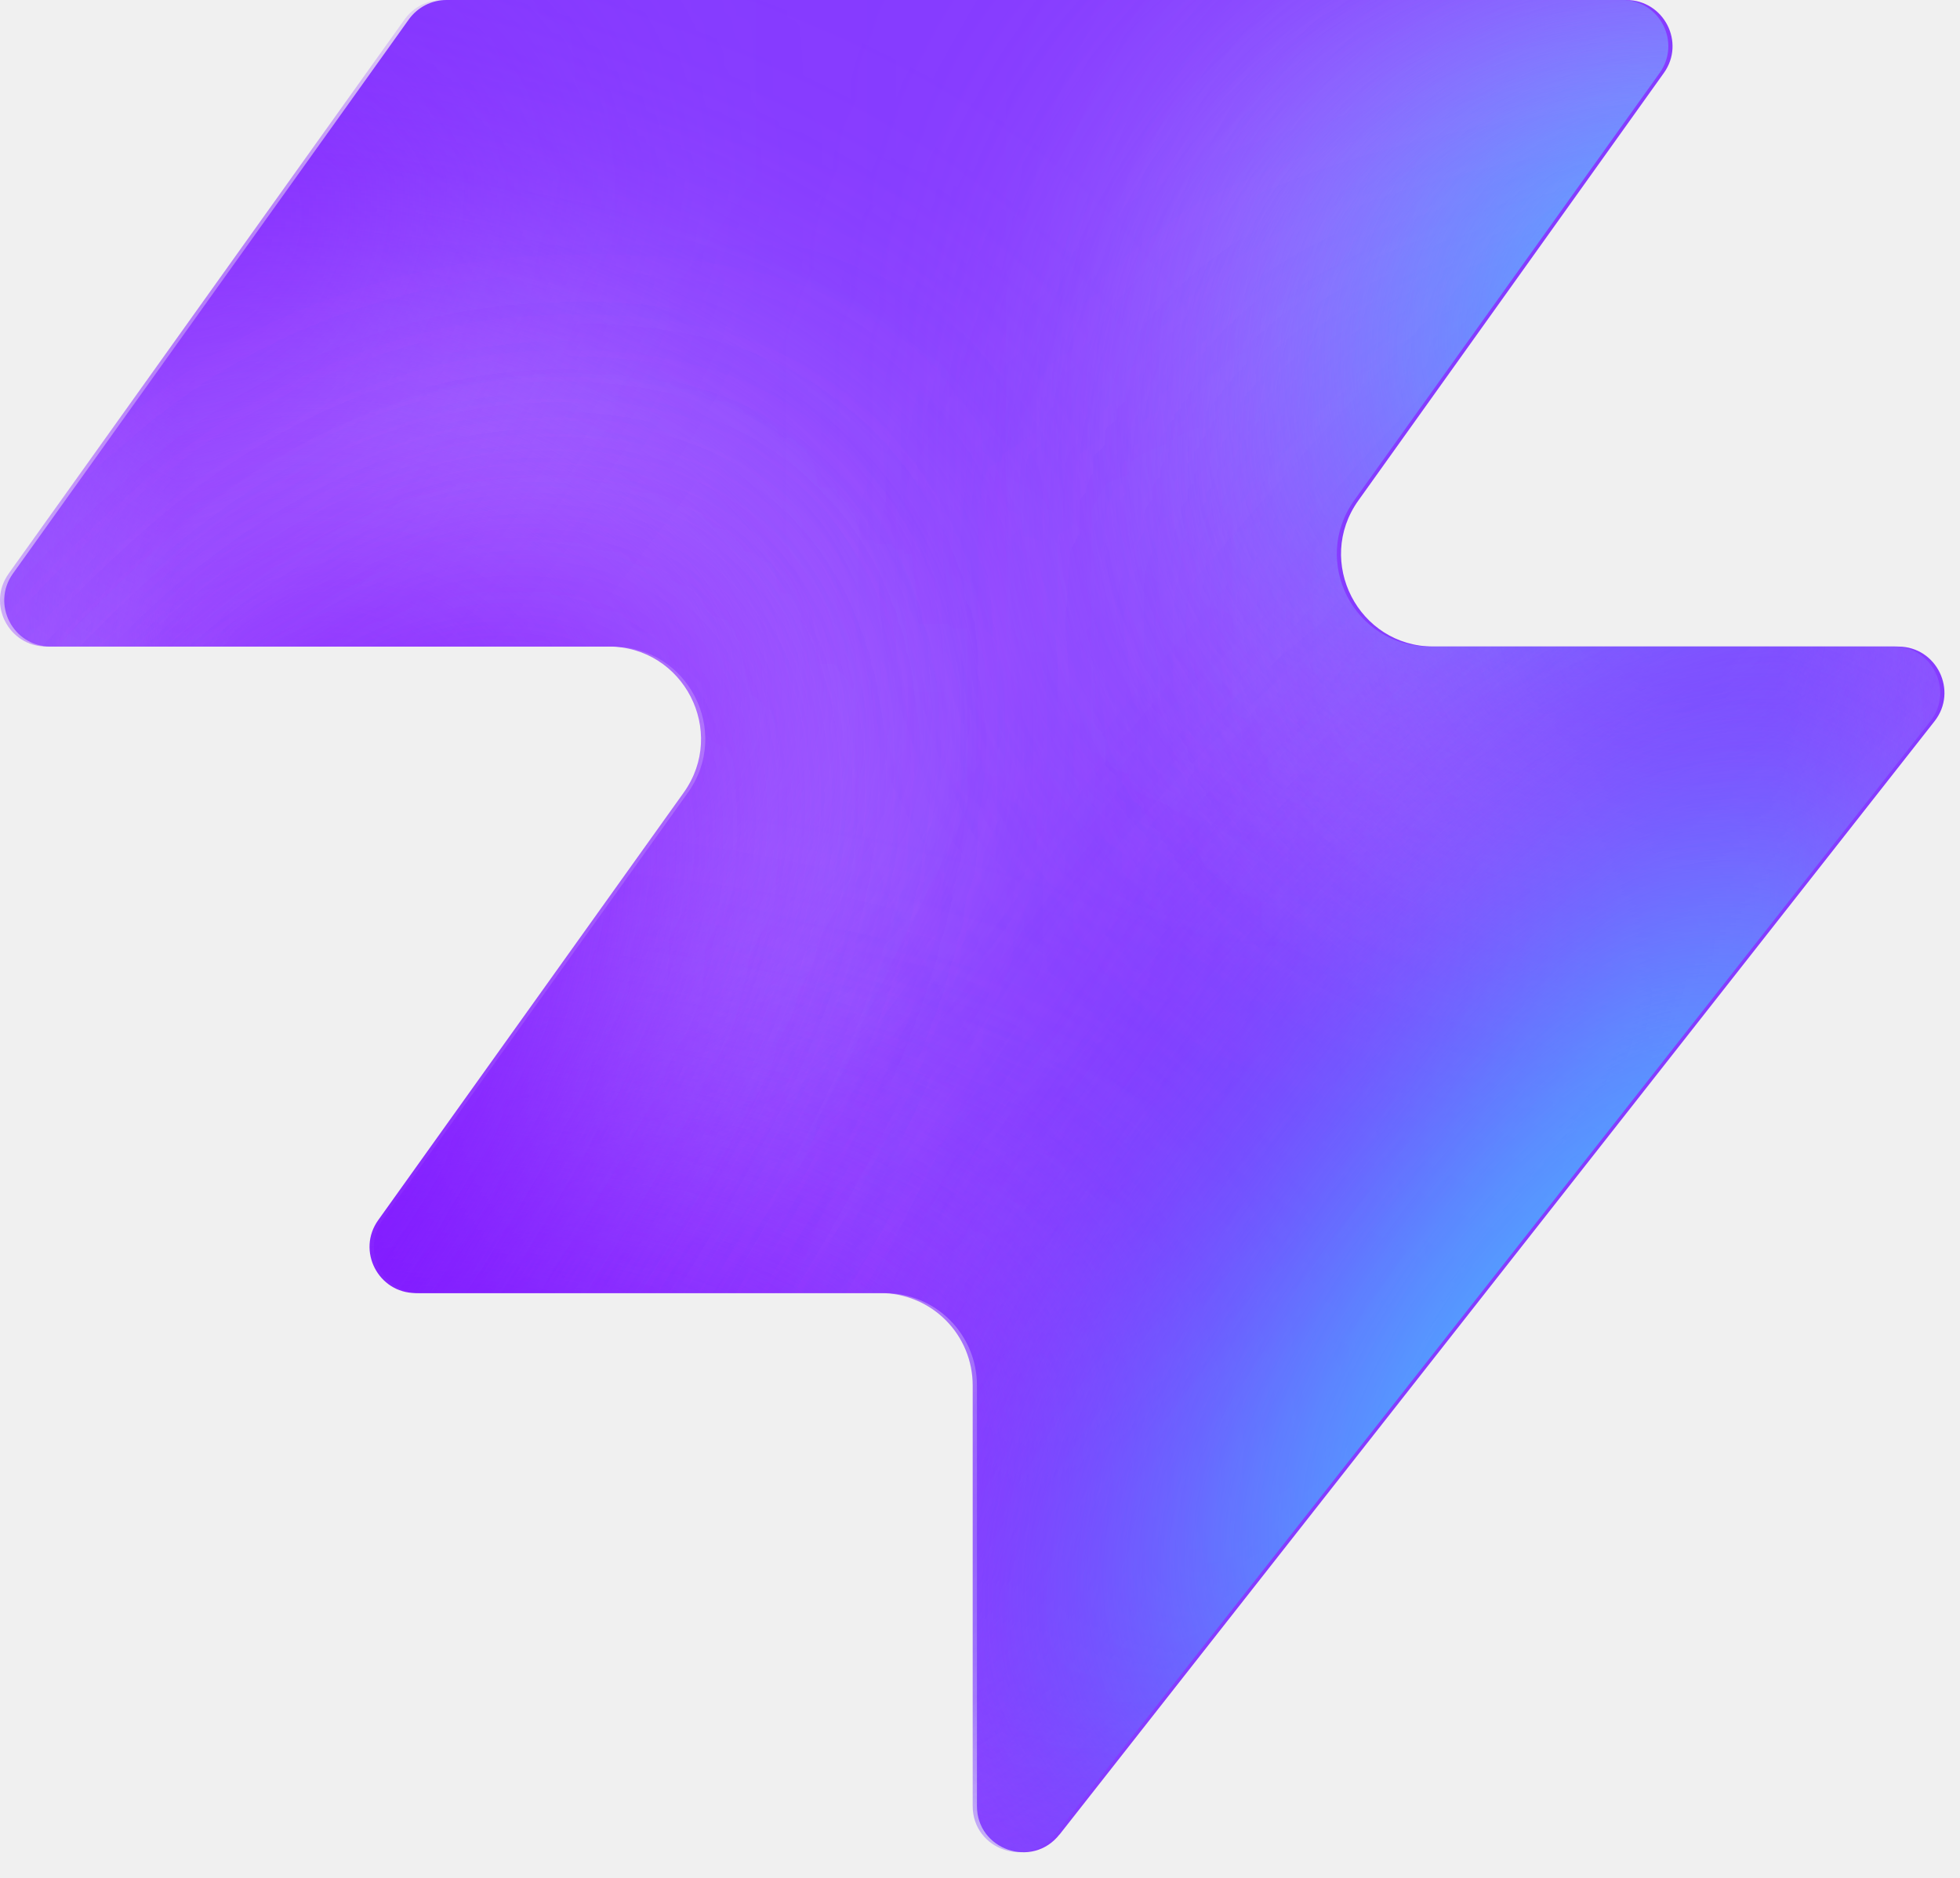
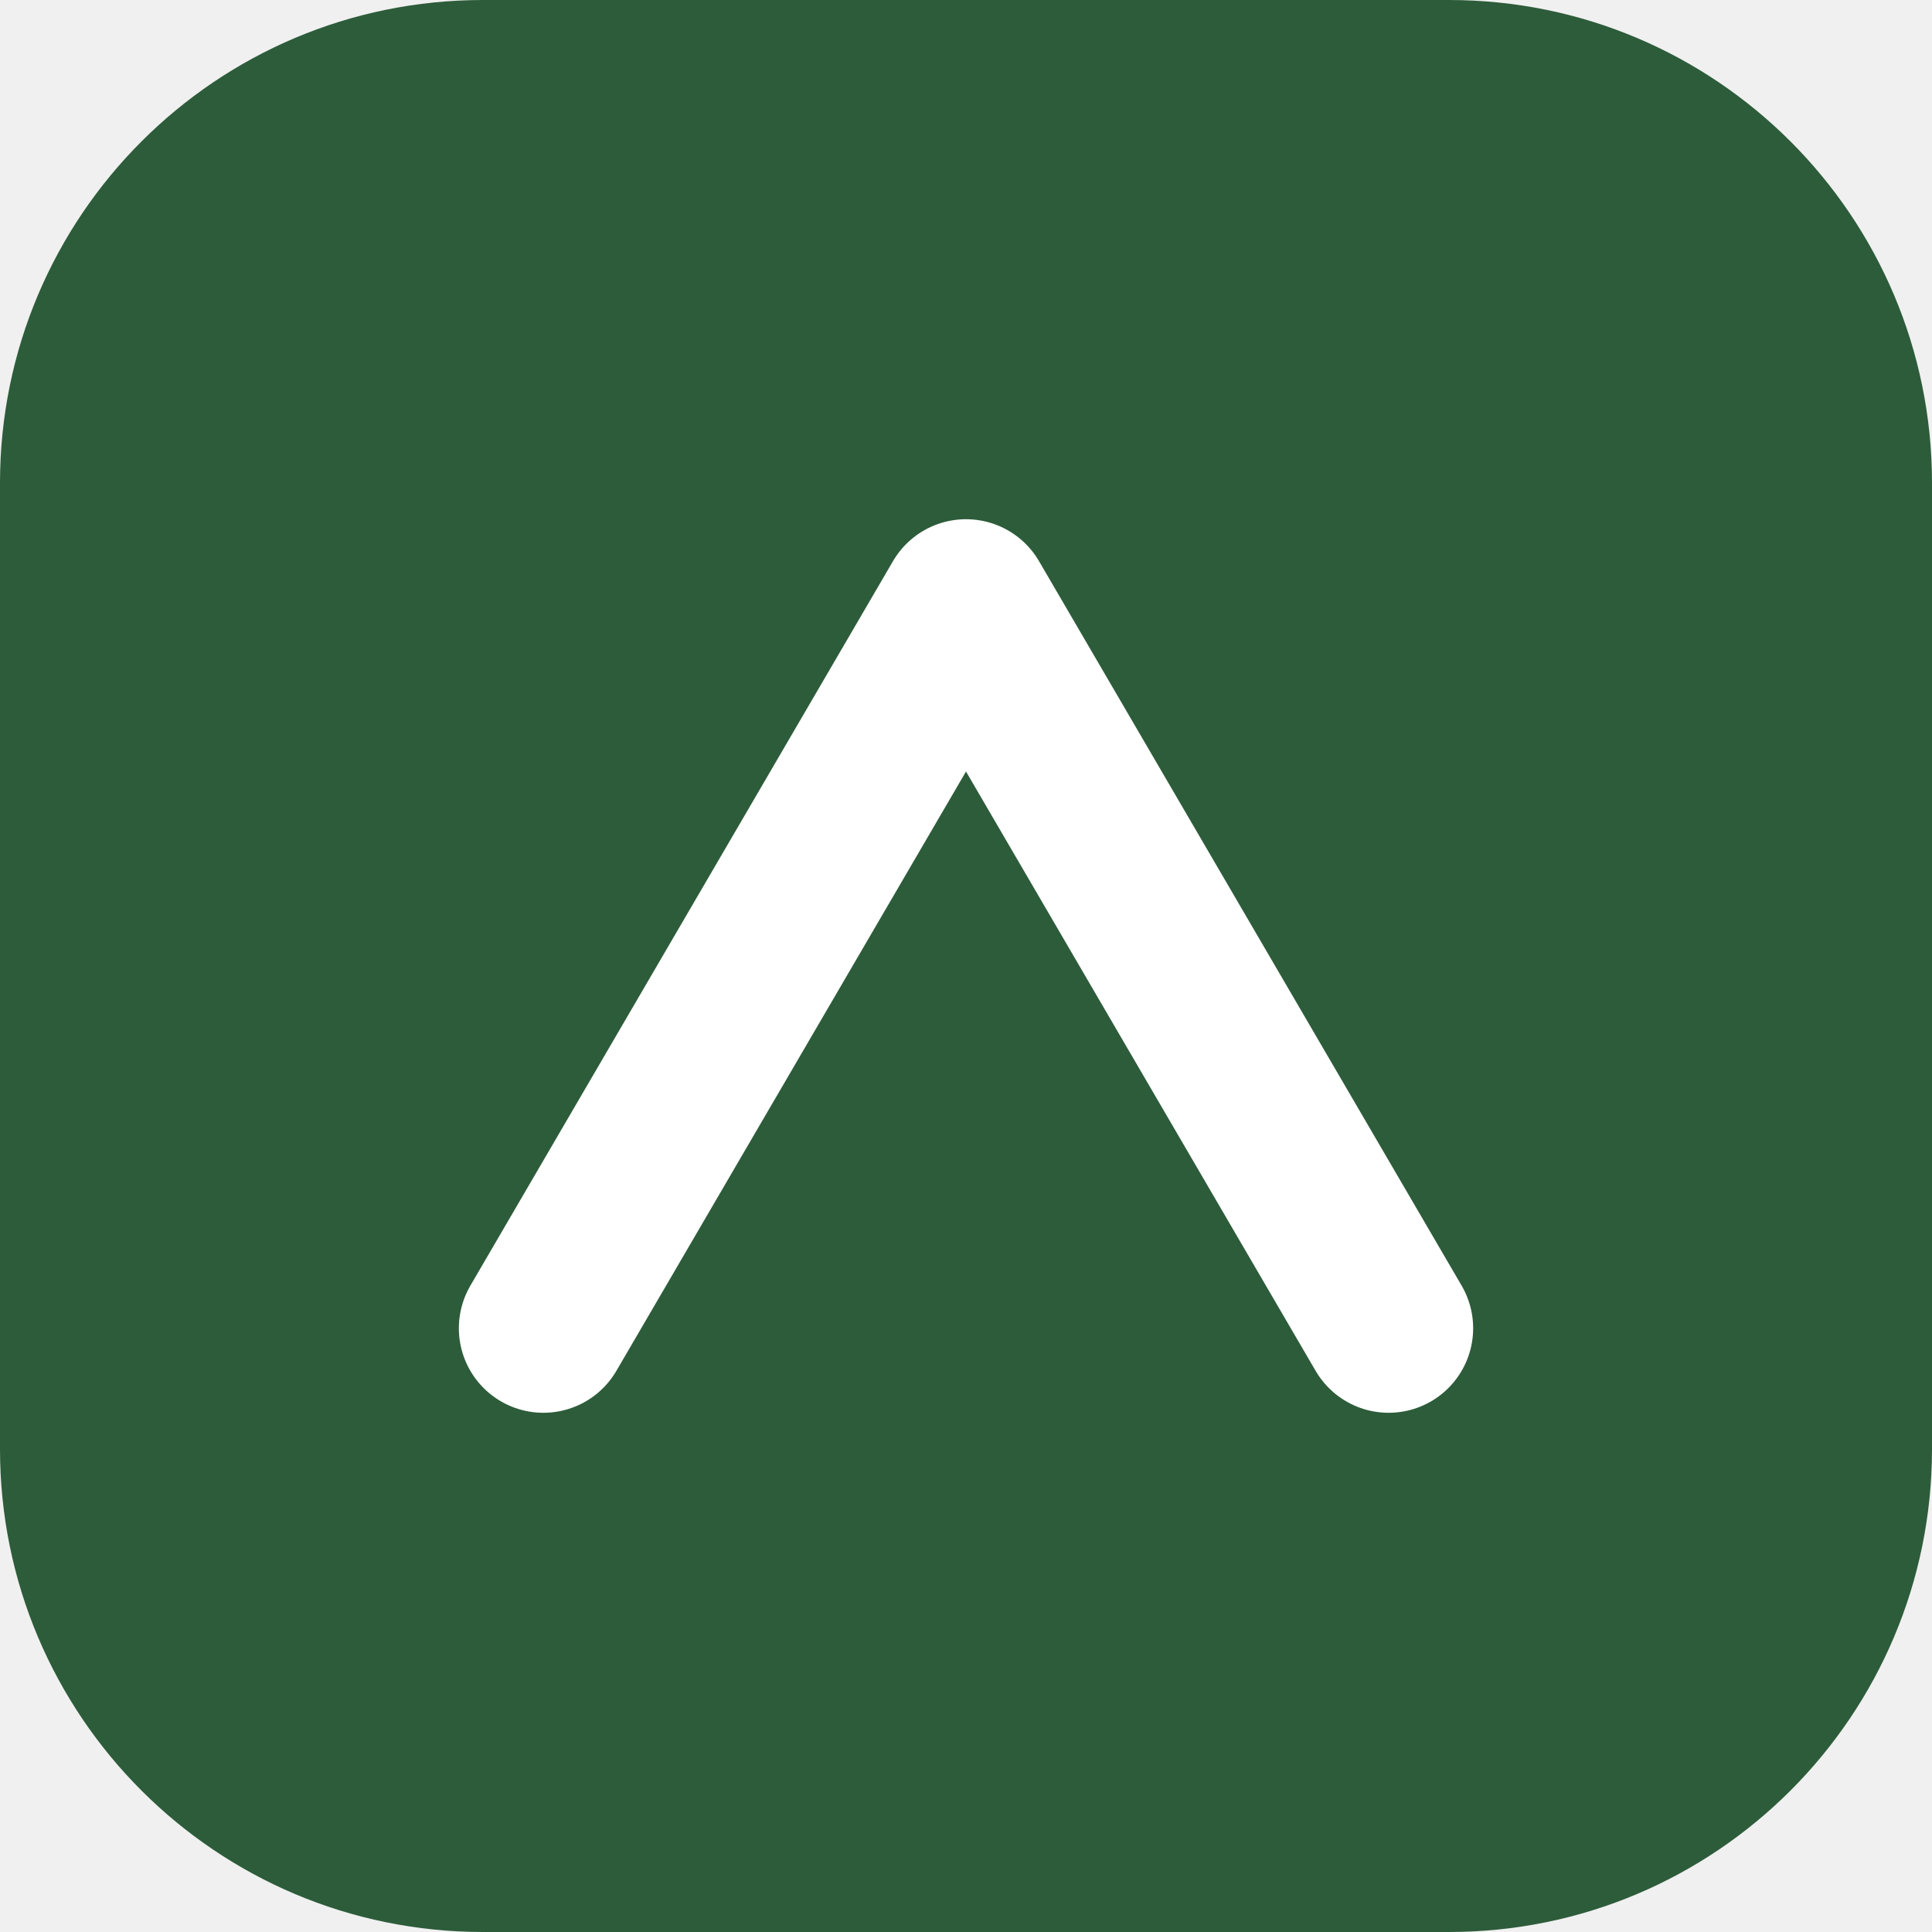
- <svg xmlns="http://www.w3.org/2000/svg" width="48" height="46" fill="none" viewBox="0 0 48 46">
-   <path fill="#863bff" d="M25.946 44.938c-.664.845-2.021.375-2.021-.698V33.937a2.26 2.26 0 0 0-2.262-2.262H10.287c-.92 0-1.456-1.04-.92-1.788l7.48-10.471c1.07-1.497 0-3.578-1.842-3.578H1.237c-.92 0-1.456-1.04-.92-1.788L10.013.474c.214-.297.556-.474.92-.474h28.894c.92 0 1.456 1.04.92 1.788l-7.48 10.471c-1.07 1.498 0 3.579 1.842 3.579h11.377c.943 0 1.473 1.088.89 1.83L25.947 44.94z" style="fill:#863bff;fill:color(display-p3 .525 .23 1);fill-opacity:1" />
-   <mask id="a" width="48" height="46" x="0" y="0" maskUnits="userSpaceOnUse" style="mask-type:alpha">
-     <path fill="#000" d="M25.842 44.938c-.664.844-2.021.375-2.021-.698V33.937a2.26 2.26 0 0 0-2.262-2.262H10.183c-.92 0-1.456-1.04-.92-1.788l7.48-10.471c1.07-1.498 0-3.579-1.842-3.579H1.133c-.92 0-1.456-1.04-.92-1.787L9.91.473c.214-.297.556-.474.92-.474h28.894c.92 0 1.456 1.04.92 1.788l-7.48 10.471c-1.07 1.498 0 3.578 1.842 3.578h11.377c.943 0 1.473 1.088.89 1.832L25.843 44.94z" style="fill:#000;fill-opacity:1" />
-   </mask>
-   <g mask="url(#a)">
-     <g filter="url(#b)">
-       <ellipse cx="5.508" cy="14.704" fill="#ede6ff" rx="5.508" ry="14.704" style="fill:#ede6ff;fill:color(display-p3 .927 .903 1);fill-opacity:1" transform="matrix(.00324 1 1 -.00324 -4.47 31.516)" />
-     </g>
-     <g filter="url(#c)">
-       <ellipse cx="10.399" cy="29.851" fill="#ede6ff" rx="10.399" ry="29.851" style="fill:#ede6ff;fill:color(display-p3 .927 .903 1);fill-opacity:1" transform="matrix(.00324 1 1 -.00324 -39.328 7.883)" />
-     </g>
-     <g filter="url(#d)">
-       <ellipse cx="5.508" cy="30.487" fill="#7e14ff" rx="5.508" ry="30.487" style="fill:#7e14ff;fill:color(display-p3 .492 .077 1);fill-opacity:1" transform="rotate(89.814 -25.913 -14.639)scale(1 -1)" />
-     </g>
-     <g filter="url(#e)">
-       <ellipse cx="5.508" cy="30.599" fill="#7e14ff" rx="5.508" ry="30.599" style="fill:#7e14ff;fill:color(display-p3 .492 .077 1);fill-opacity:1" transform="rotate(89.814 -32.644 -3.334)scale(1 -1)" />
-     </g>
-     <g filter="url(#f)">
-       <ellipse cx="5.508" cy="30.599" fill="#7e14ff" rx="5.508" ry="30.599" style="fill:#7e14ff;fill:color(display-p3 .492 .077 1);fill-opacity:1" transform="matrix(.00324 1 1 -.00324 -34.34 30.47)" />
-     </g>
-     <g filter="url(#g)">
-       <ellipse cx="14.072" cy="22.078" fill="#ede6ff" rx="14.072" ry="22.078" style="fill:#ede6ff;fill:color(display-p3 .927 .903 1);fill-opacity:1" transform="rotate(93.35 24.506 48.493)scale(-1 1)" />
-     </g>
-     <g filter="url(#h)">
-       <ellipse cx="3.47" cy="21.501" fill="#7e14ff" rx="3.47" ry="21.501" style="fill:#7e14ff;fill:color(display-p3 .492 .077 1);fill-opacity:1" transform="rotate(89.009 28.708 47.59)scale(-1 1)" />
-     </g>
-     <g filter="url(#i)">
-       <ellipse cx="3.47" cy="21.501" fill="#7e14ff" rx="3.47" ry="21.501" style="fill:#7e14ff;fill:color(display-p3 .492 .077 1);fill-opacity:1" transform="rotate(89.009 28.708 47.59)scale(-1 1)" />
-     </g>
-     <g filter="url(#j)">
-       <ellipse cx=".387" cy="8.972" fill="#7e14ff" rx="4.407" ry="29.108" style="fill:#7e14ff;fill:color(display-p3 .492 .077 1);fill-opacity:1" transform="rotate(39.51 .387 8.972)" />
-     </g>
-     <g filter="url(#k)">
-       <ellipse cx="47.523" cy="-6.092" fill="#7e14ff" rx="4.407" ry="29.108" style="fill:#7e14ff;fill:color(display-p3 .492 .077 1);fill-opacity:1" transform="rotate(37.892 47.523 -6.092)" />
-     </g>
-     <g filter="url(#l)">
-       <ellipse cx="41.412" cy="6.333" fill="#47bfff" rx="5.971" ry="9.665" style="fill:#47bfff;fill:color(display-p3 .28 .748 1);fill-opacity:1" transform="rotate(37.892 41.412 6.333)" />
-     </g>
-     <g filter="url(#m)">
-       <ellipse cx="-1.879" cy="38.332" fill="#7e14ff" rx="4.407" ry="29.108" style="fill:#7e14ff;fill:color(display-p3 .492 .077 1);fill-opacity:1" transform="rotate(37.892 -1.88 38.332)" />
-     </g>
-     <g filter="url(#n)">
-       <ellipse cx="-1.879" cy="38.332" fill="#7e14ff" rx="4.407" ry="29.108" style="fill:#7e14ff;fill:color(display-p3 .492 .077 1);fill-opacity:1" transform="rotate(37.892 -1.88 38.332)" />
-     </g>
-     <g filter="url(#o)">
-       <ellipse cx="35.651" cy="29.907" fill="#7e14ff" rx="4.407" ry="29.108" style="fill:#7e14ff;fill:color(display-p3 .492 .077 1);fill-opacity:1" transform="rotate(37.892 35.651 29.907)" />
-     </g>
-     <g filter="url(#p)">
-       <ellipse cx="38.418" cy="32.4" fill="#47bfff" rx="5.971" ry="15.297" style="fill:#47bfff;fill:color(display-p3 .28 .748 1);fill-opacity:1" transform="rotate(37.892 38.418 32.4)" />
-     </g>
-   </g>
-   <defs>
-     <filter id="b" width="60.045" height="41.654" x="-19.77" y="16.149" color-interpolation-filters="sRGB" filterUnits="userSpaceOnUse">
-       <feFlood flood-opacity="0" result="BackgroundImageFix" />
-       <feBlend in="SourceGraphic" in2="BackgroundImageFix" result="shape" />
-       <feGaussianBlur result="effect1_foregroundBlur_2002_17158" stdDeviation="7.659" />
-     </filter>
-     <filter id="c" width="90.34" height="51.437" x="-54.613" y="-7.533" color-interpolation-filters="sRGB" filterUnits="userSpaceOnUse">
-       <feFlood flood-opacity="0" result="BackgroundImageFix" />
-       <feBlend in="SourceGraphic" in2="BackgroundImageFix" result="shape" />
-       <feGaussianBlur result="effect1_foregroundBlur_2002_17158" stdDeviation="7.659" />
-     </filter>
-     <filter id="d" width="79.355" height="29.4" x="-49.64" y="2.03" color-interpolation-filters="sRGB" filterUnits="userSpaceOnUse">
-       <feFlood flood-opacity="0" result="BackgroundImageFix" />
-       <feBlend in="SourceGraphic" in2="BackgroundImageFix" result="shape" />
-       <feGaussianBlur result="effect1_foregroundBlur_2002_17158" stdDeviation="4.596" />
-     </filter>
-     <filter id="e" width="79.579" height="29.4" x="-45.045" y="20.029" color-interpolation-filters="sRGB" filterUnits="userSpaceOnUse">
-       <feFlood flood-opacity="0" result="BackgroundImageFix" />
-       <feBlend in="SourceGraphic" in2="BackgroundImageFix" result="shape" />
-       <feGaussianBlur result="effect1_foregroundBlur_2002_17158" stdDeviation="4.596" />
-     </filter>
-     <filter id="f" width="79.579" height="29.4" x="-43.513" y="21.178" color-interpolation-filters="sRGB" filterUnits="userSpaceOnUse">
-       <feFlood flood-opacity="0" result="BackgroundImageFix" />
-       <feBlend in="SourceGraphic" in2="BackgroundImageFix" result="shape" />
-       <feGaussianBlur result="effect1_foregroundBlur_2002_17158" stdDeviation="4.596" />
-     </filter>
-     <filter id="g" width="74.749" height="58.852" x="15.756" y="-17.901" color-interpolation-filters="sRGB" filterUnits="userSpaceOnUse">
-       <feFlood flood-opacity="0" result="BackgroundImageFix" />
-       <feBlend in="SourceGraphic" in2="BackgroundImageFix" result="shape" />
-       <feGaussianBlur result="effect1_foregroundBlur_2002_17158" stdDeviation="7.659" />
-     </filter>
-     <filter id="h" width="61.377" height="25.362" x="23.548" y="2.284" color-interpolation-filters="sRGB" filterUnits="userSpaceOnUse">
-       <feFlood flood-opacity="0" result="BackgroundImageFix" />
-       <feBlend in="SourceGraphic" in2="BackgroundImageFix" result="shape" />
-       <feGaussianBlur result="effect1_foregroundBlur_2002_17158" stdDeviation="4.596" />
-     </filter>
-     <filter id="i" width="61.377" height="25.362" x="23.548" y="2.284" color-interpolation-filters="sRGB" filterUnits="userSpaceOnUse">
-       <feFlood flood-opacity="0" result="BackgroundImageFix" />
-       <feBlend in="SourceGraphic" in2="BackgroundImageFix" result="shape" />
-       <feGaussianBlur result="effect1_foregroundBlur_2002_17158" stdDeviation="4.596" />
-     </filter>
-     <filter id="j" width="56.045" height="63.649" x="-27.636" y="-22.853" color-interpolation-filters="sRGB" filterUnits="userSpaceOnUse">
-       <feFlood flood-opacity="0" result="BackgroundImageFix" />
-       <feBlend in="SourceGraphic" in2="BackgroundImageFix" result="shape" />
-       <feGaussianBlur result="effect1_foregroundBlur_2002_17158" stdDeviation="4.596" />
-     </filter>
-     <filter id="k" width="54.814" height="64.646" x="20.116" y="-38.415" color-interpolation-filters="sRGB" filterUnits="userSpaceOnUse">
-       <feFlood flood-opacity="0" result="BackgroundImageFix" />
-       <feBlend in="SourceGraphic" in2="BackgroundImageFix" result="shape" />
-       <feGaussianBlur result="effect1_foregroundBlur_2002_17158" stdDeviation="4.596" />
-     </filter>
-     <filter id="l" width="33.541" height="35.313" x="24.641" y="-11.323" color-interpolation-filters="sRGB" filterUnits="userSpaceOnUse">
-       <feFlood flood-opacity="0" result="BackgroundImageFix" />
-       <feBlend in="SourceGraphic" in2="BackgroundImageFix" result="shape" />
-       <feGaussianBlur result="effect1_foregroundBlur_2002_17158" stdDeviation="4.596" />
-     </filter>
-     <filter id="m" width="54.814" height="64.646" x="-29.286" y="6.009" color-interpolation-filters="sRGB" filterUnits="userSpaceOnUse">
-       <feFlood flood-opacity="0" result="BackgroundImageFix" />
-       <feBlend in="SourceGraphic" in2="BackgroundImageFix" result="shape" />
-       <feGaussianBlur result="effect1_foregroundBlur_2002_17158" stdDeviation="4.596" />
-     </filter>
-     <filter id="n" width="54.814" height="64.646" x="-29.286" y="6.009" color-interpolation-filters="sRGB" filterUnits="userSpaceOnUse">
-       <feFlood flood-opacity="0" result="BackgroundImageFix" />
-       <feBlend in="SourceGraphic" in2="BackgroundImageFix" result="shape" />
-       <feGaussianBlur result="effect1_foregroundBlur_2002_17158" stdDeviation="4.596" />
-     </filter>
-     <filter id="o" width="54.814" height="64.646" x="8.244" y="-2.416" color-interpolation-filters="sRGB" filterUnits="userSpaceOnUse">
-       <feFlood flood-opacity="0" result="BackgroundImageFix" />
-       <feBlend in="SourceGraphic" in2="BackgroundImageFix" result="shape" />
-       <feGaussianBlur result="effect1_foregroundBlur_2002_17158" stdDeviation="4.596" />
-     </filter>
-     <filter id="p" width="39.409" height="43.623" x="18.713" y="10.588" color-interpolation-filters="sRGB" filterUnits="userSpaceOnUse">
-       <feFlood flood-opacity="0" result="BackgroundImageFix" />
-       <feBlend in="SourceGraphic" in2="BackgroundImageFix" result="shape" />
-       <feGaussianBlur result="effect1_foregroundBlur_2002_17158" stdDeviation="4.596" />
-     </filter>
-   </defs>
+ <svg xmlns="http://www.w3.org/2000/svg" viewBox="0 0 32 32" fill="none">
+   <rect width="32" height="32" rx="8" fill="#2d5c3a" />
+   <path d="M9 22 L16 10 L23 22" stroke="#ffffff" stroke-width="2.8" stroke-linecap="round" stroke-linejoin="round" />
</svg>
